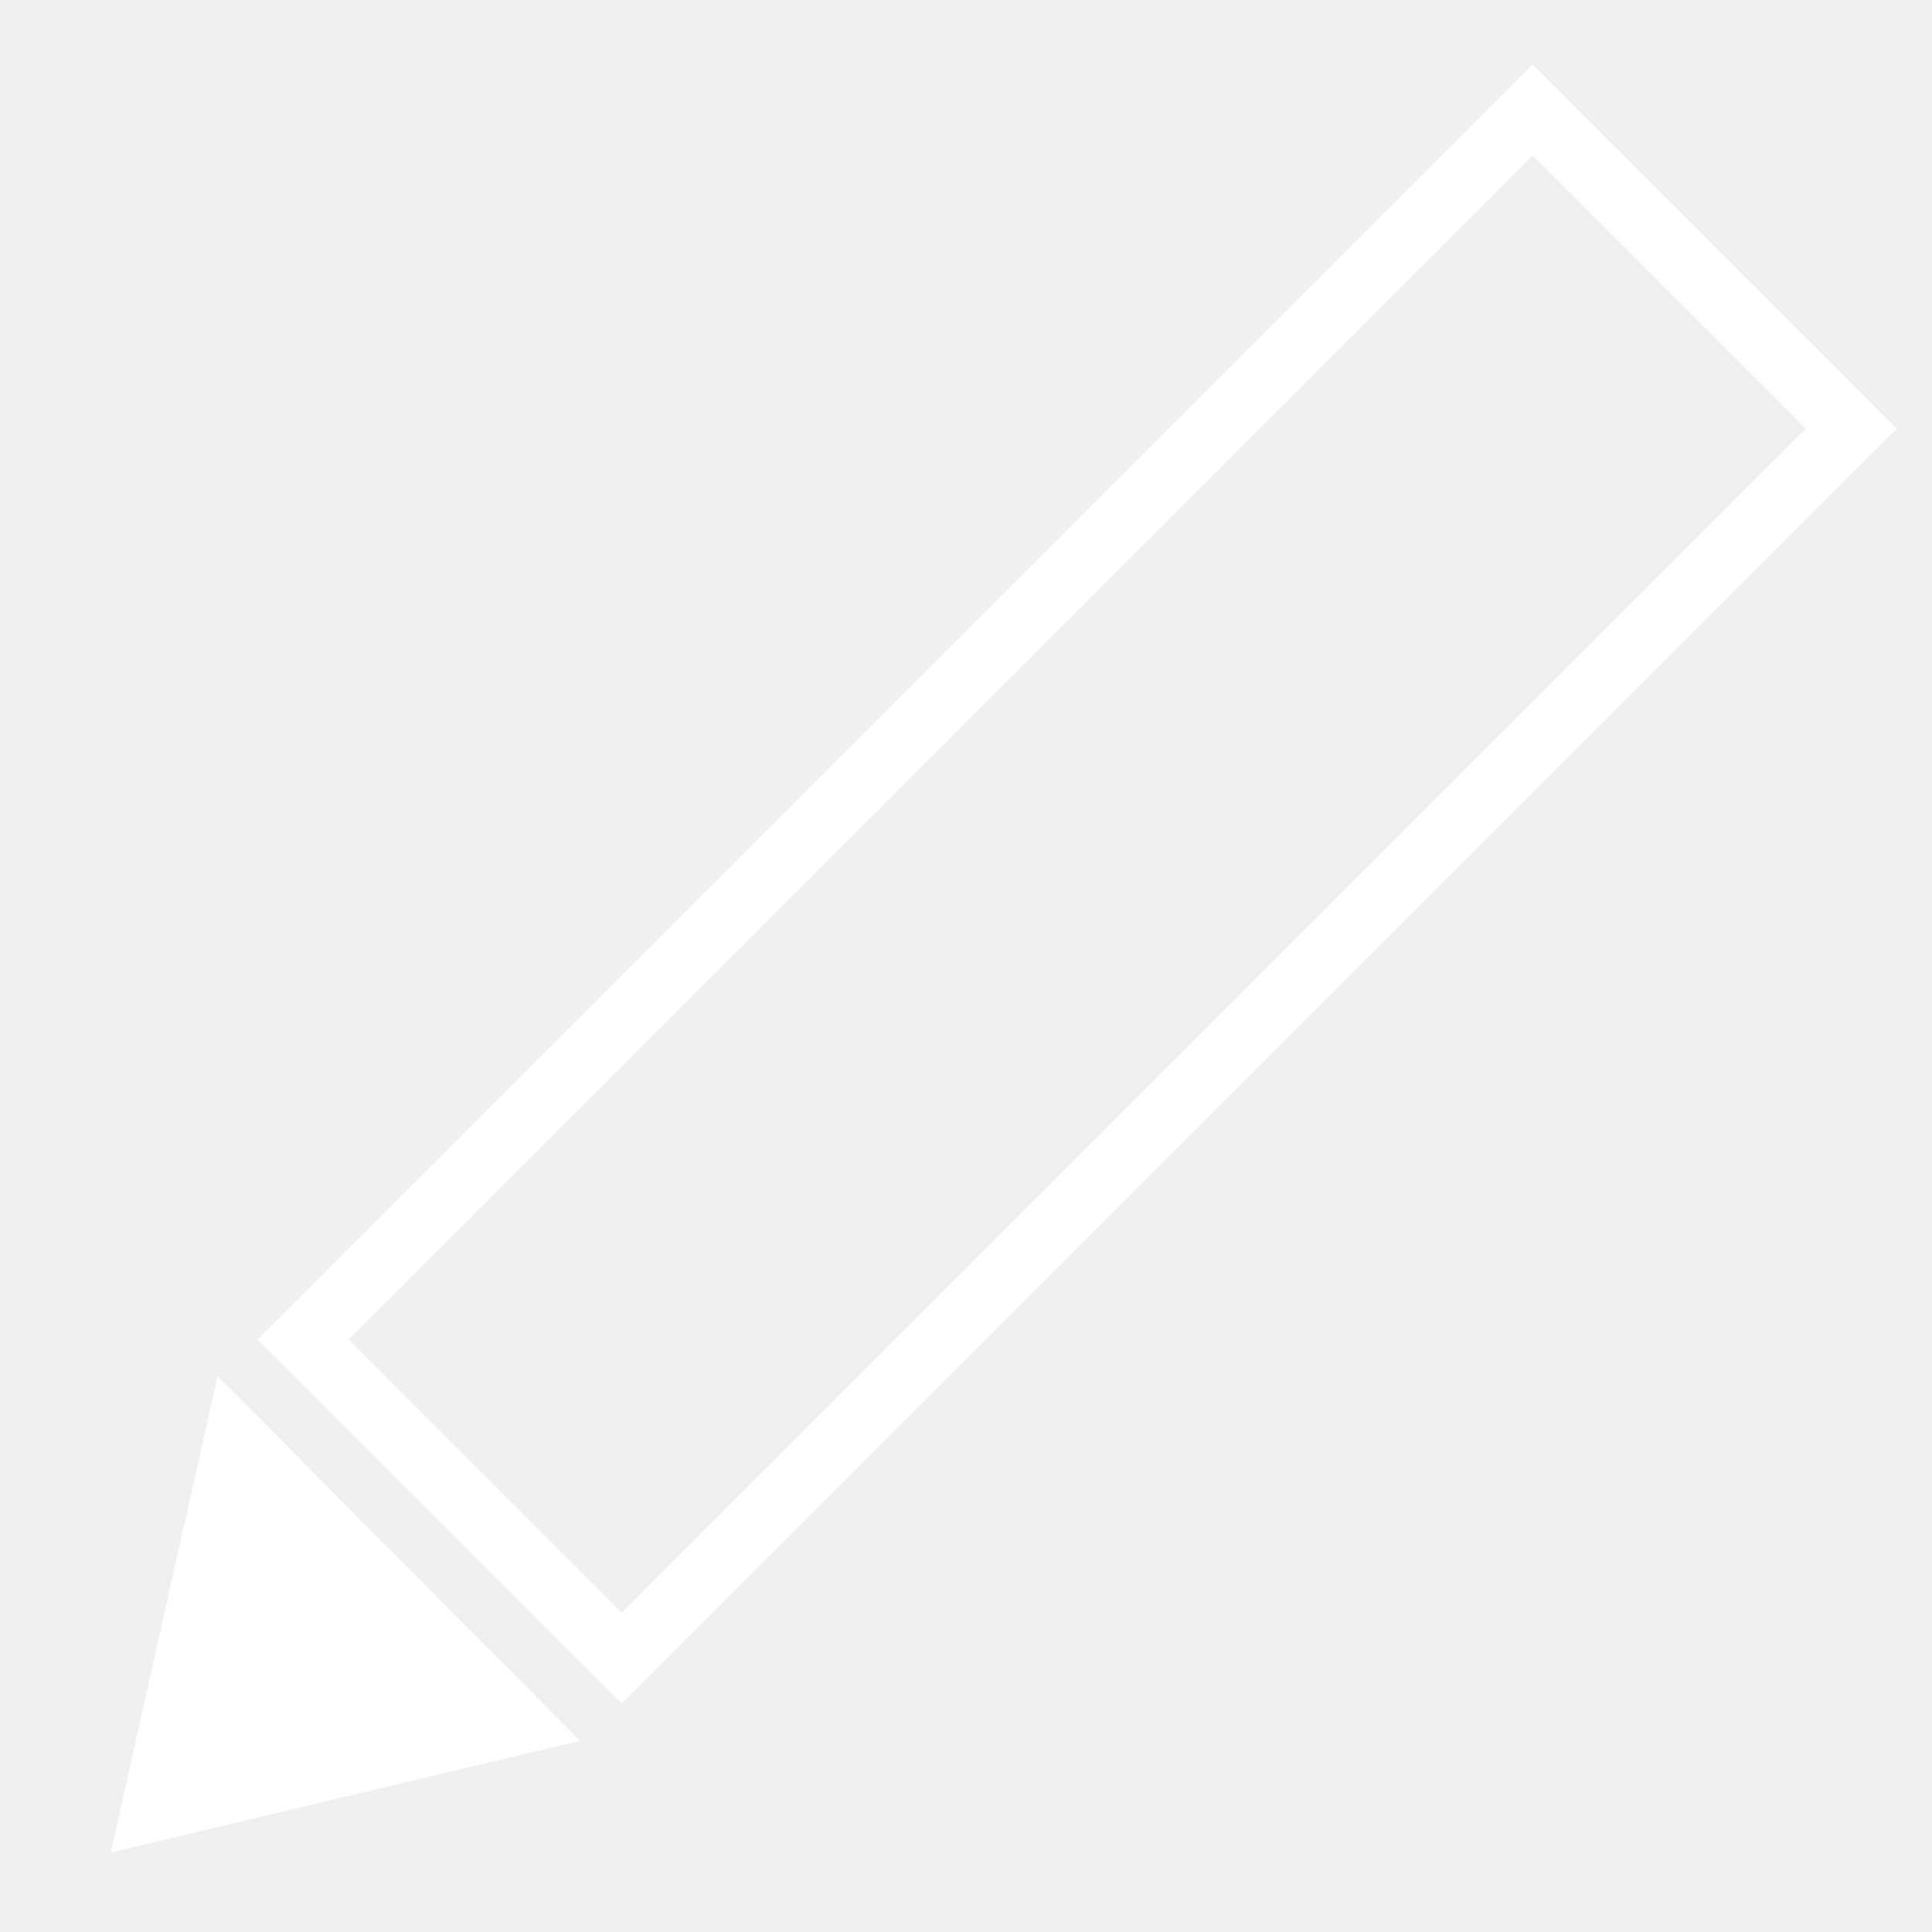
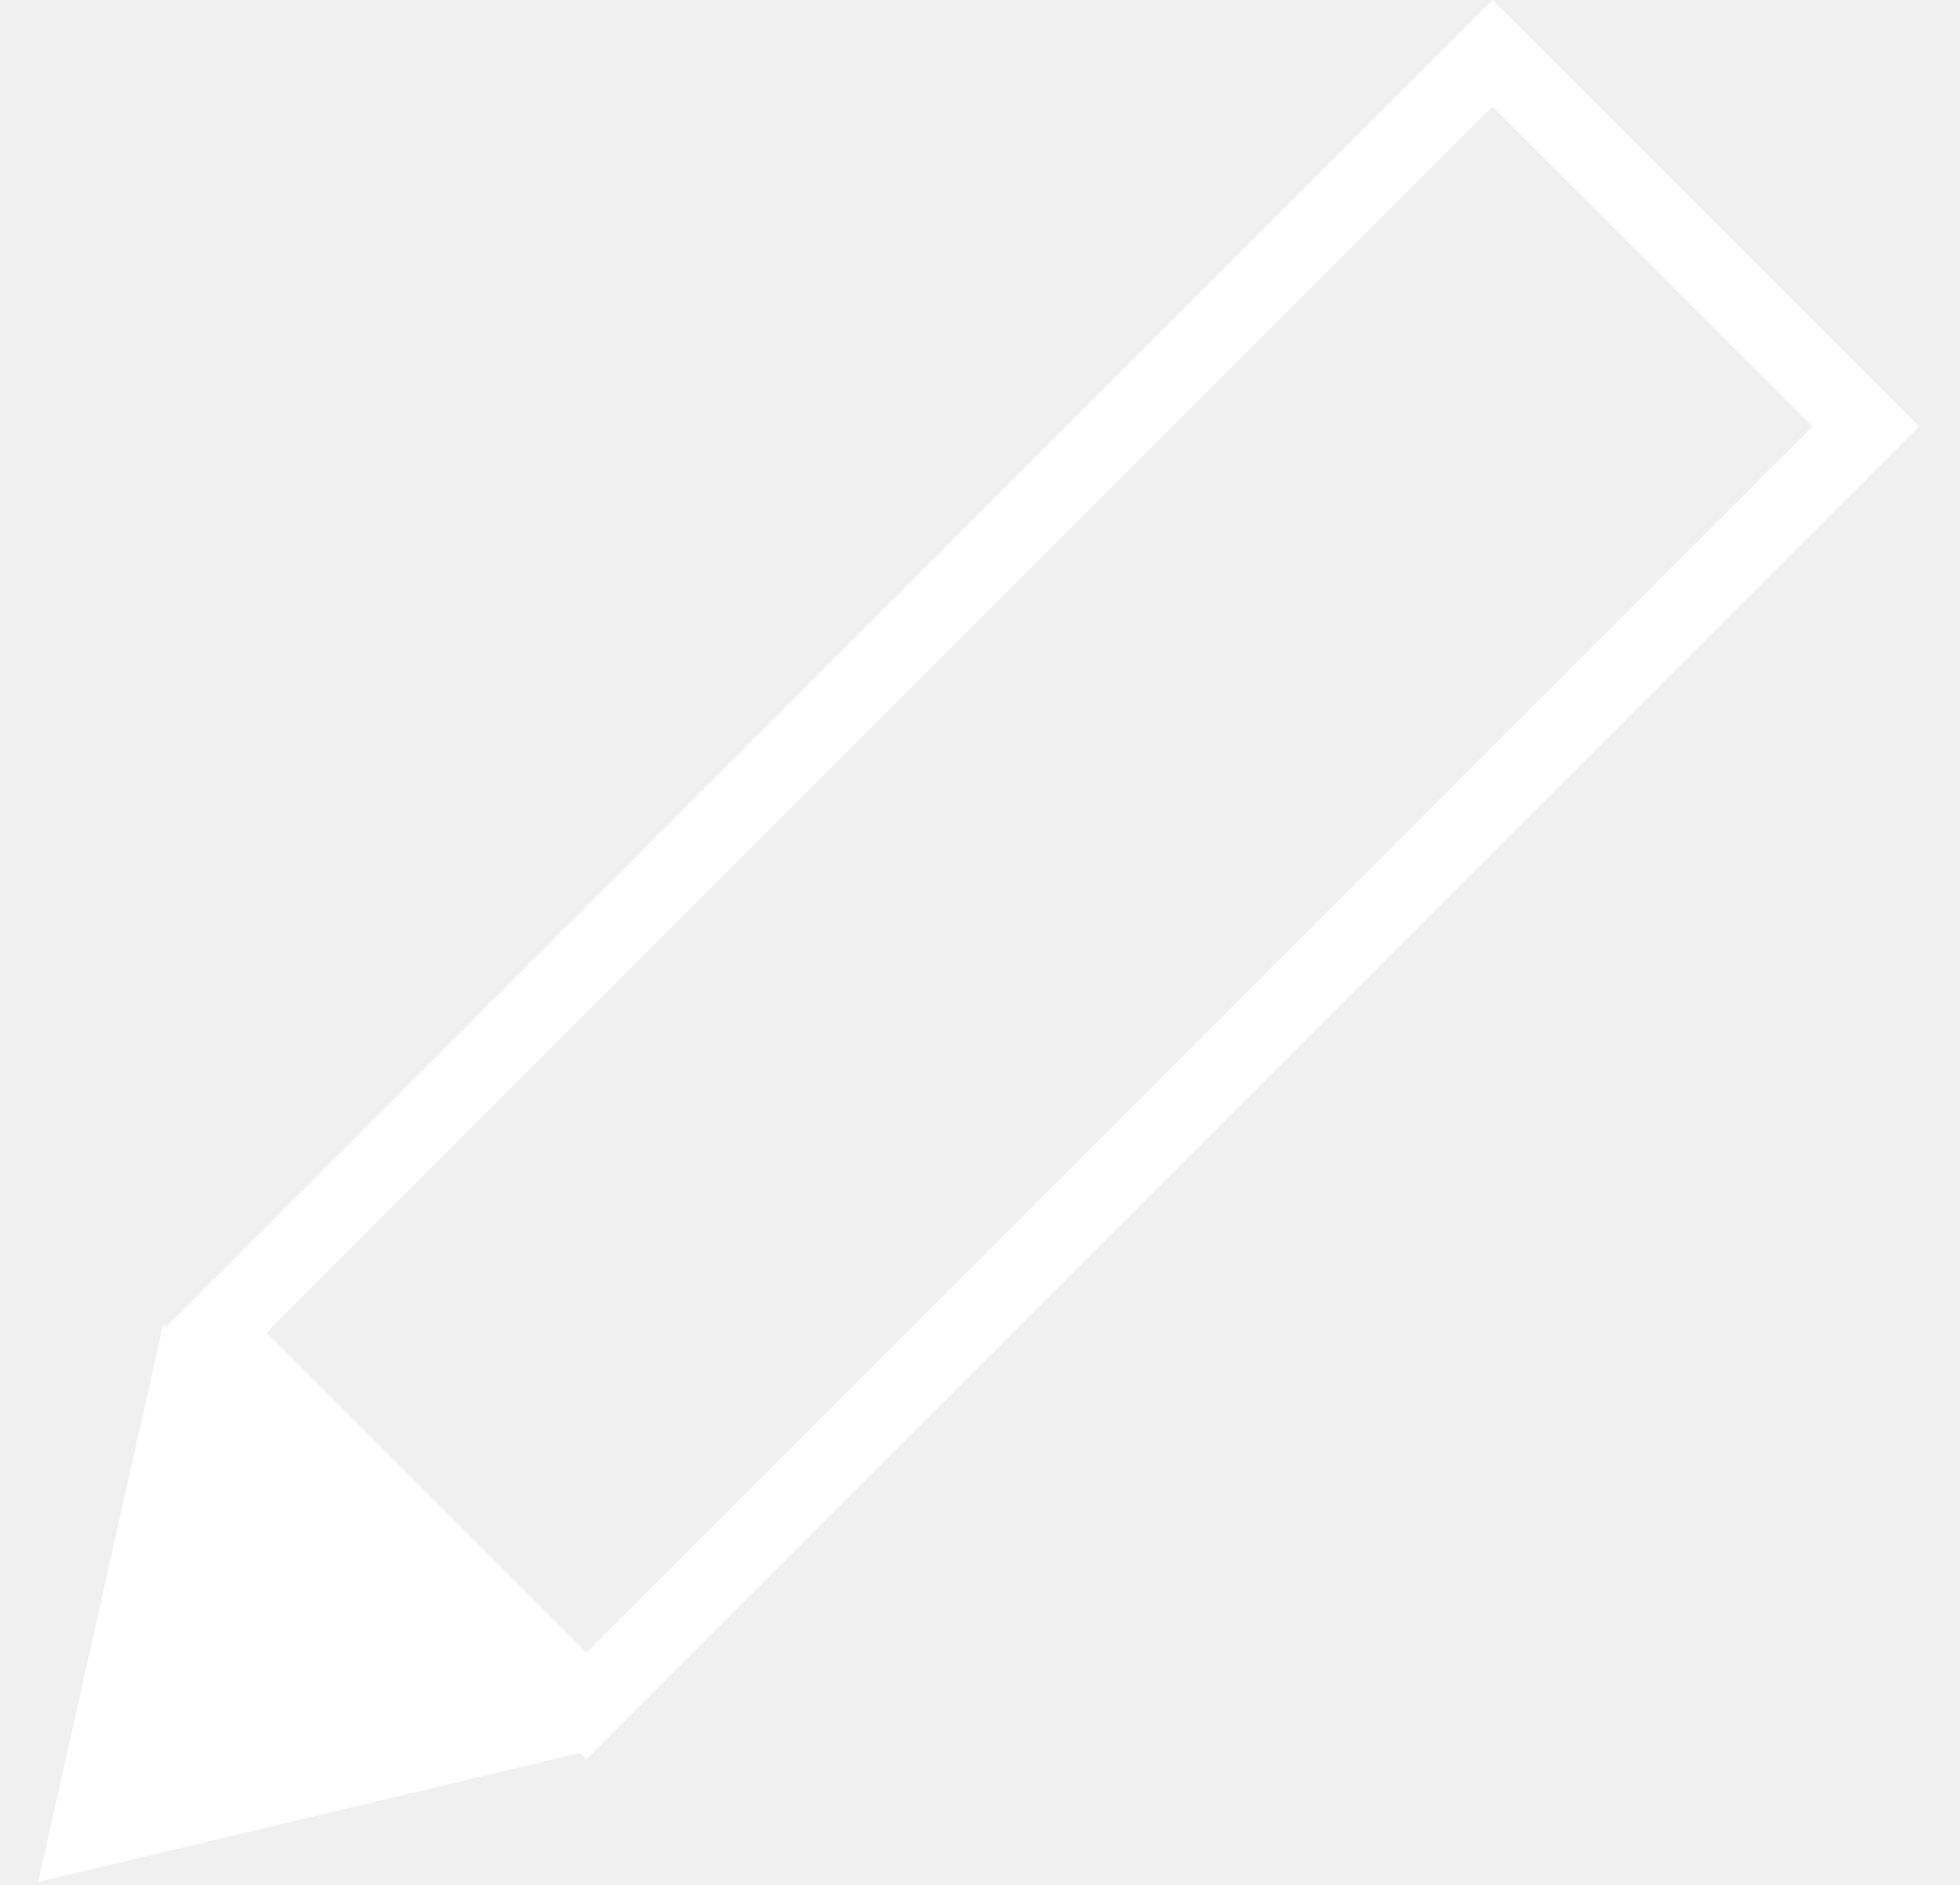
- <svg xmlns="http://www.w3.org/2000/svg" width="30px" height="30px" viewBox="0 0 30 30" version="1.1">
+ <svg xmlns="http://www.w3.org/2000/svg" width="26px" height="25px" viewBox="0 0 26 25" version="1.1">
  <g id="Pencil" stroke="none" stroke-width="1" fill="none" fill-rule="evenodd">
-     <rect id="Rectangle" stroke="#FFFFFF" transform="translate(16.72792, 13.72792) rotate(-315) translate(-16.72792, -13.72792) " x="13.228" y="0.228" width="7" height="27" />
-     <polygon id="Rectangle" fill="#FFFFFF" transform="translate(5.152237, 24.88542) rotate(86) translate(-5.152237, -24.88542) " points="7.561 21.191 8.784 28.58 1.52 26.41" />
+     <rect id="Rectangle" stroke="#FFFFFF" transform="translate(13.78858, 11.66726) rotate(-315) translate(-13.78858, -11.66726) " x="10.289" y="-0.333" width="7" height="24" />
+     <polygon id="Rectangle" fill="#FFFFFF" transform="translate(3.939097, 21.08096) rotate(86) translate(-3.939097, -21.08096) " points="6.348 17.386 7.571 24.776 0.307 22.605" />
  </g>
</svg>
